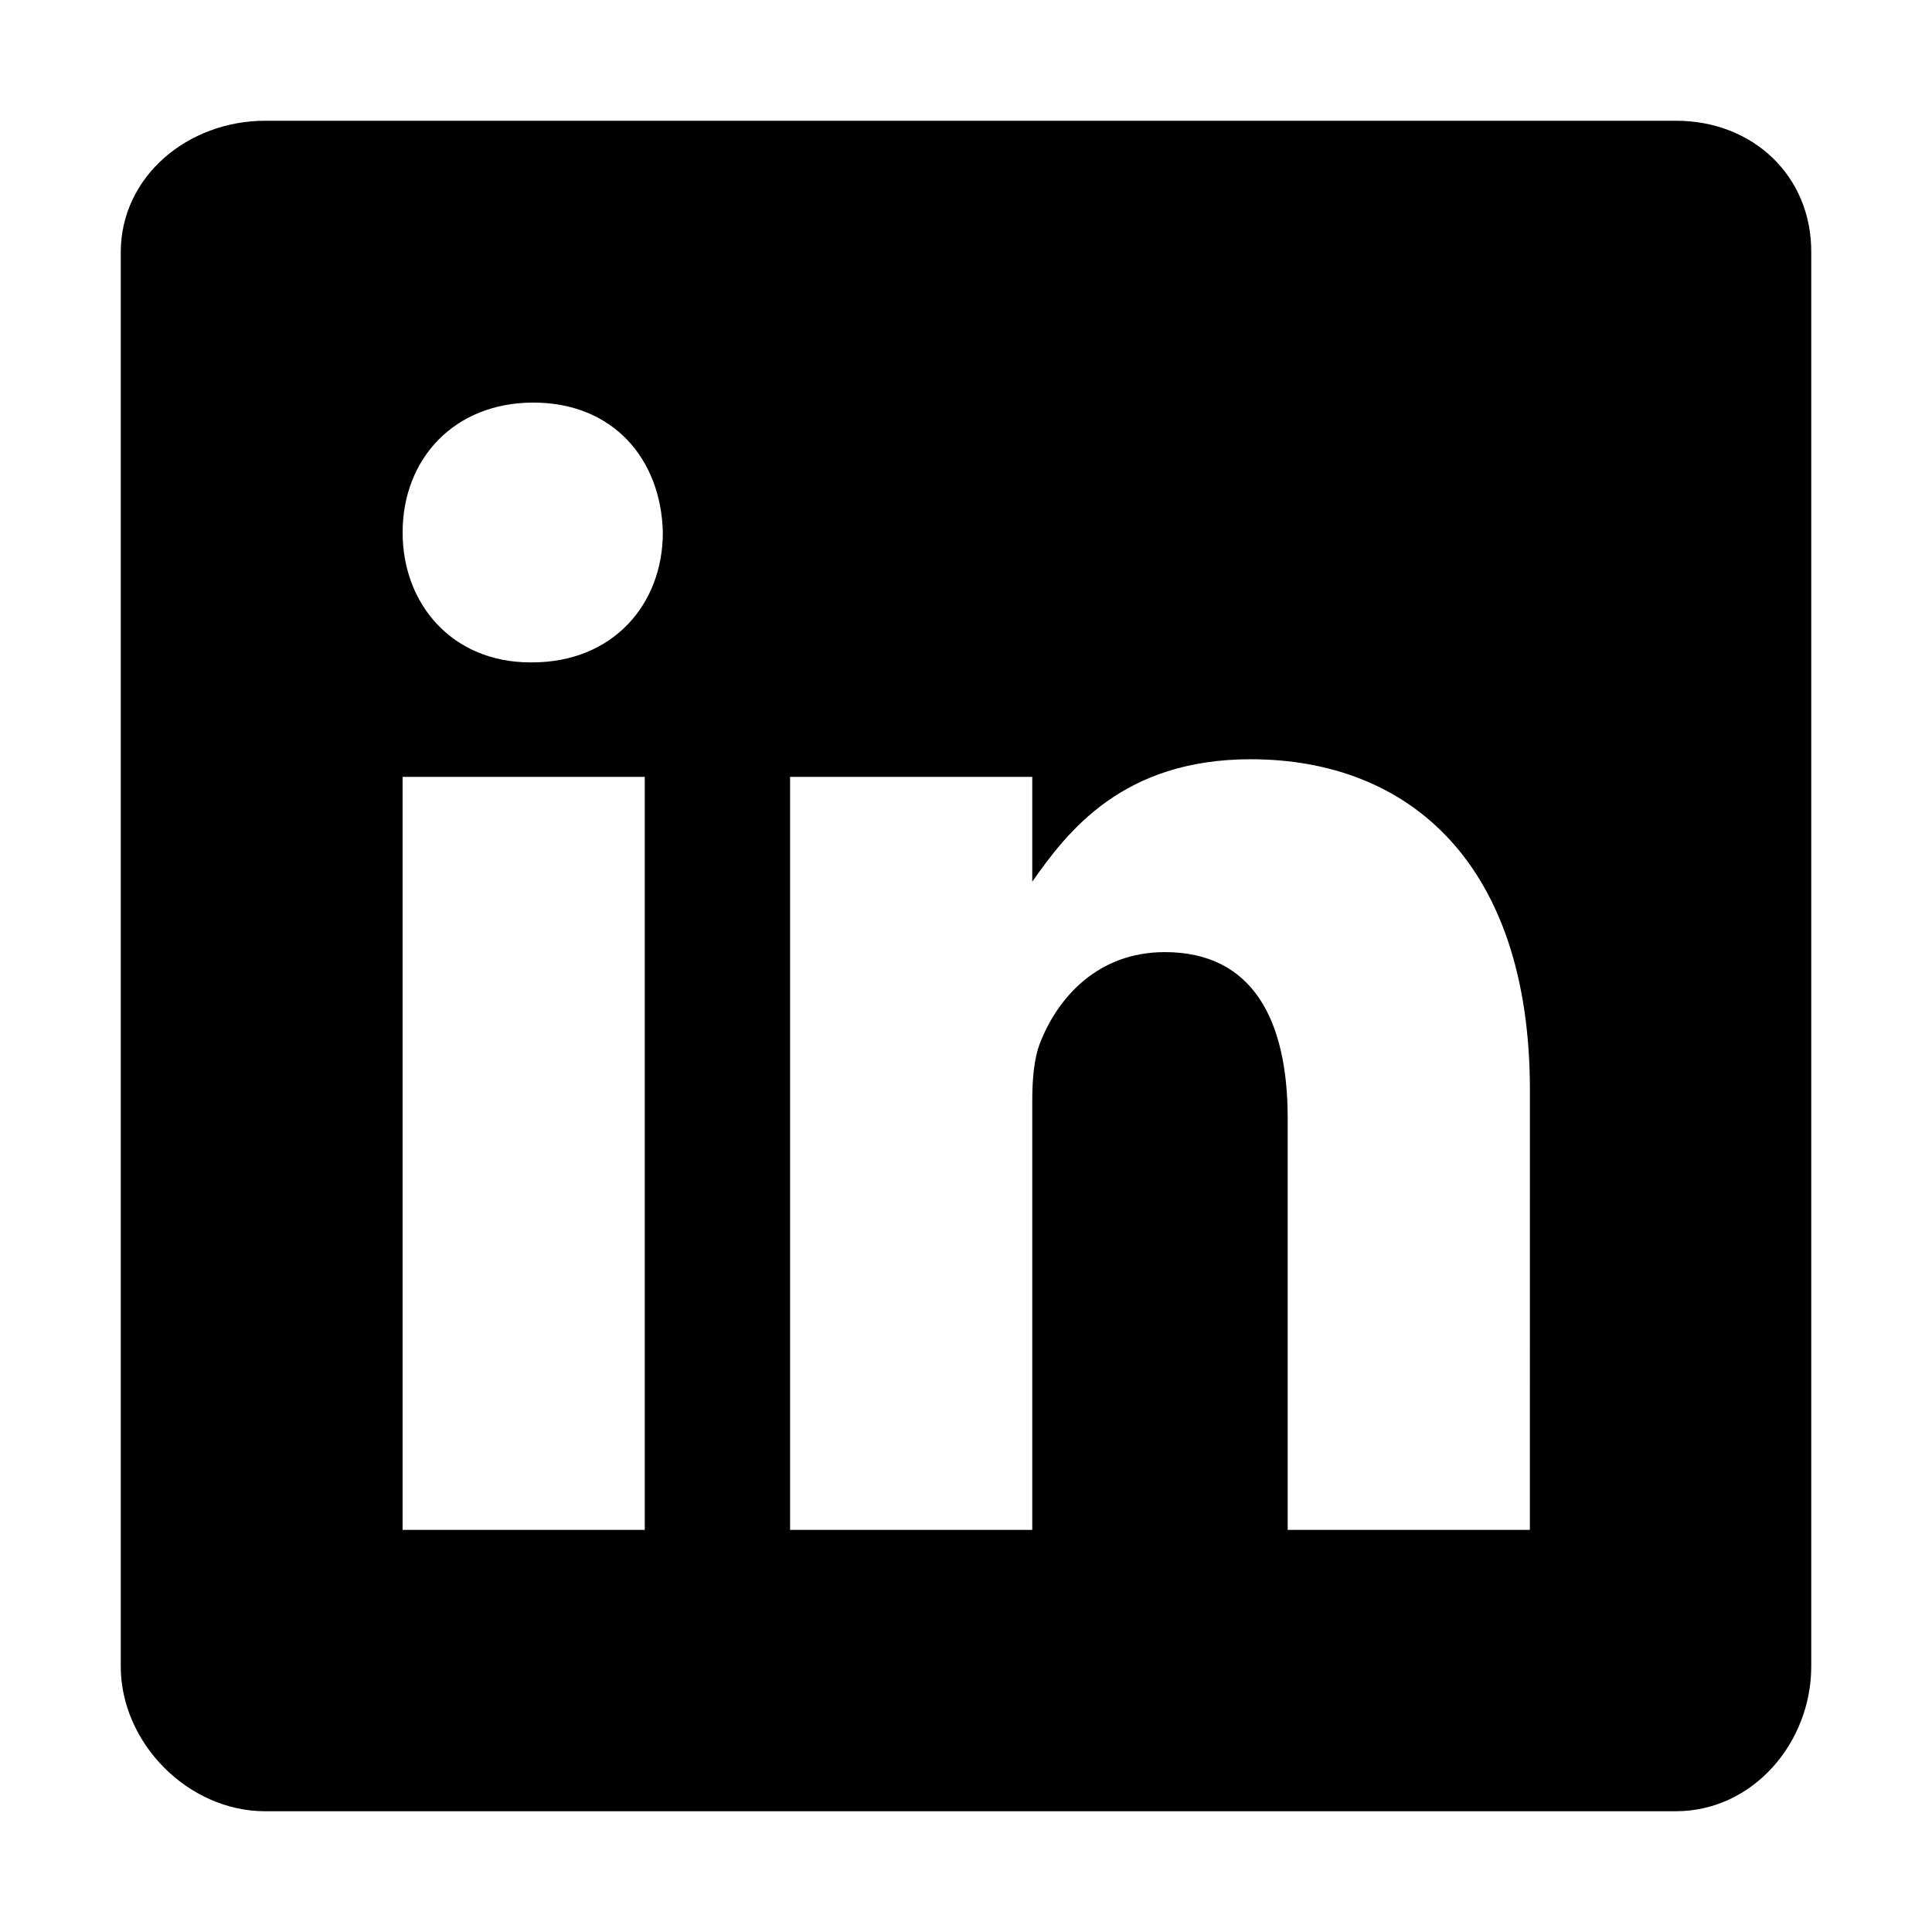
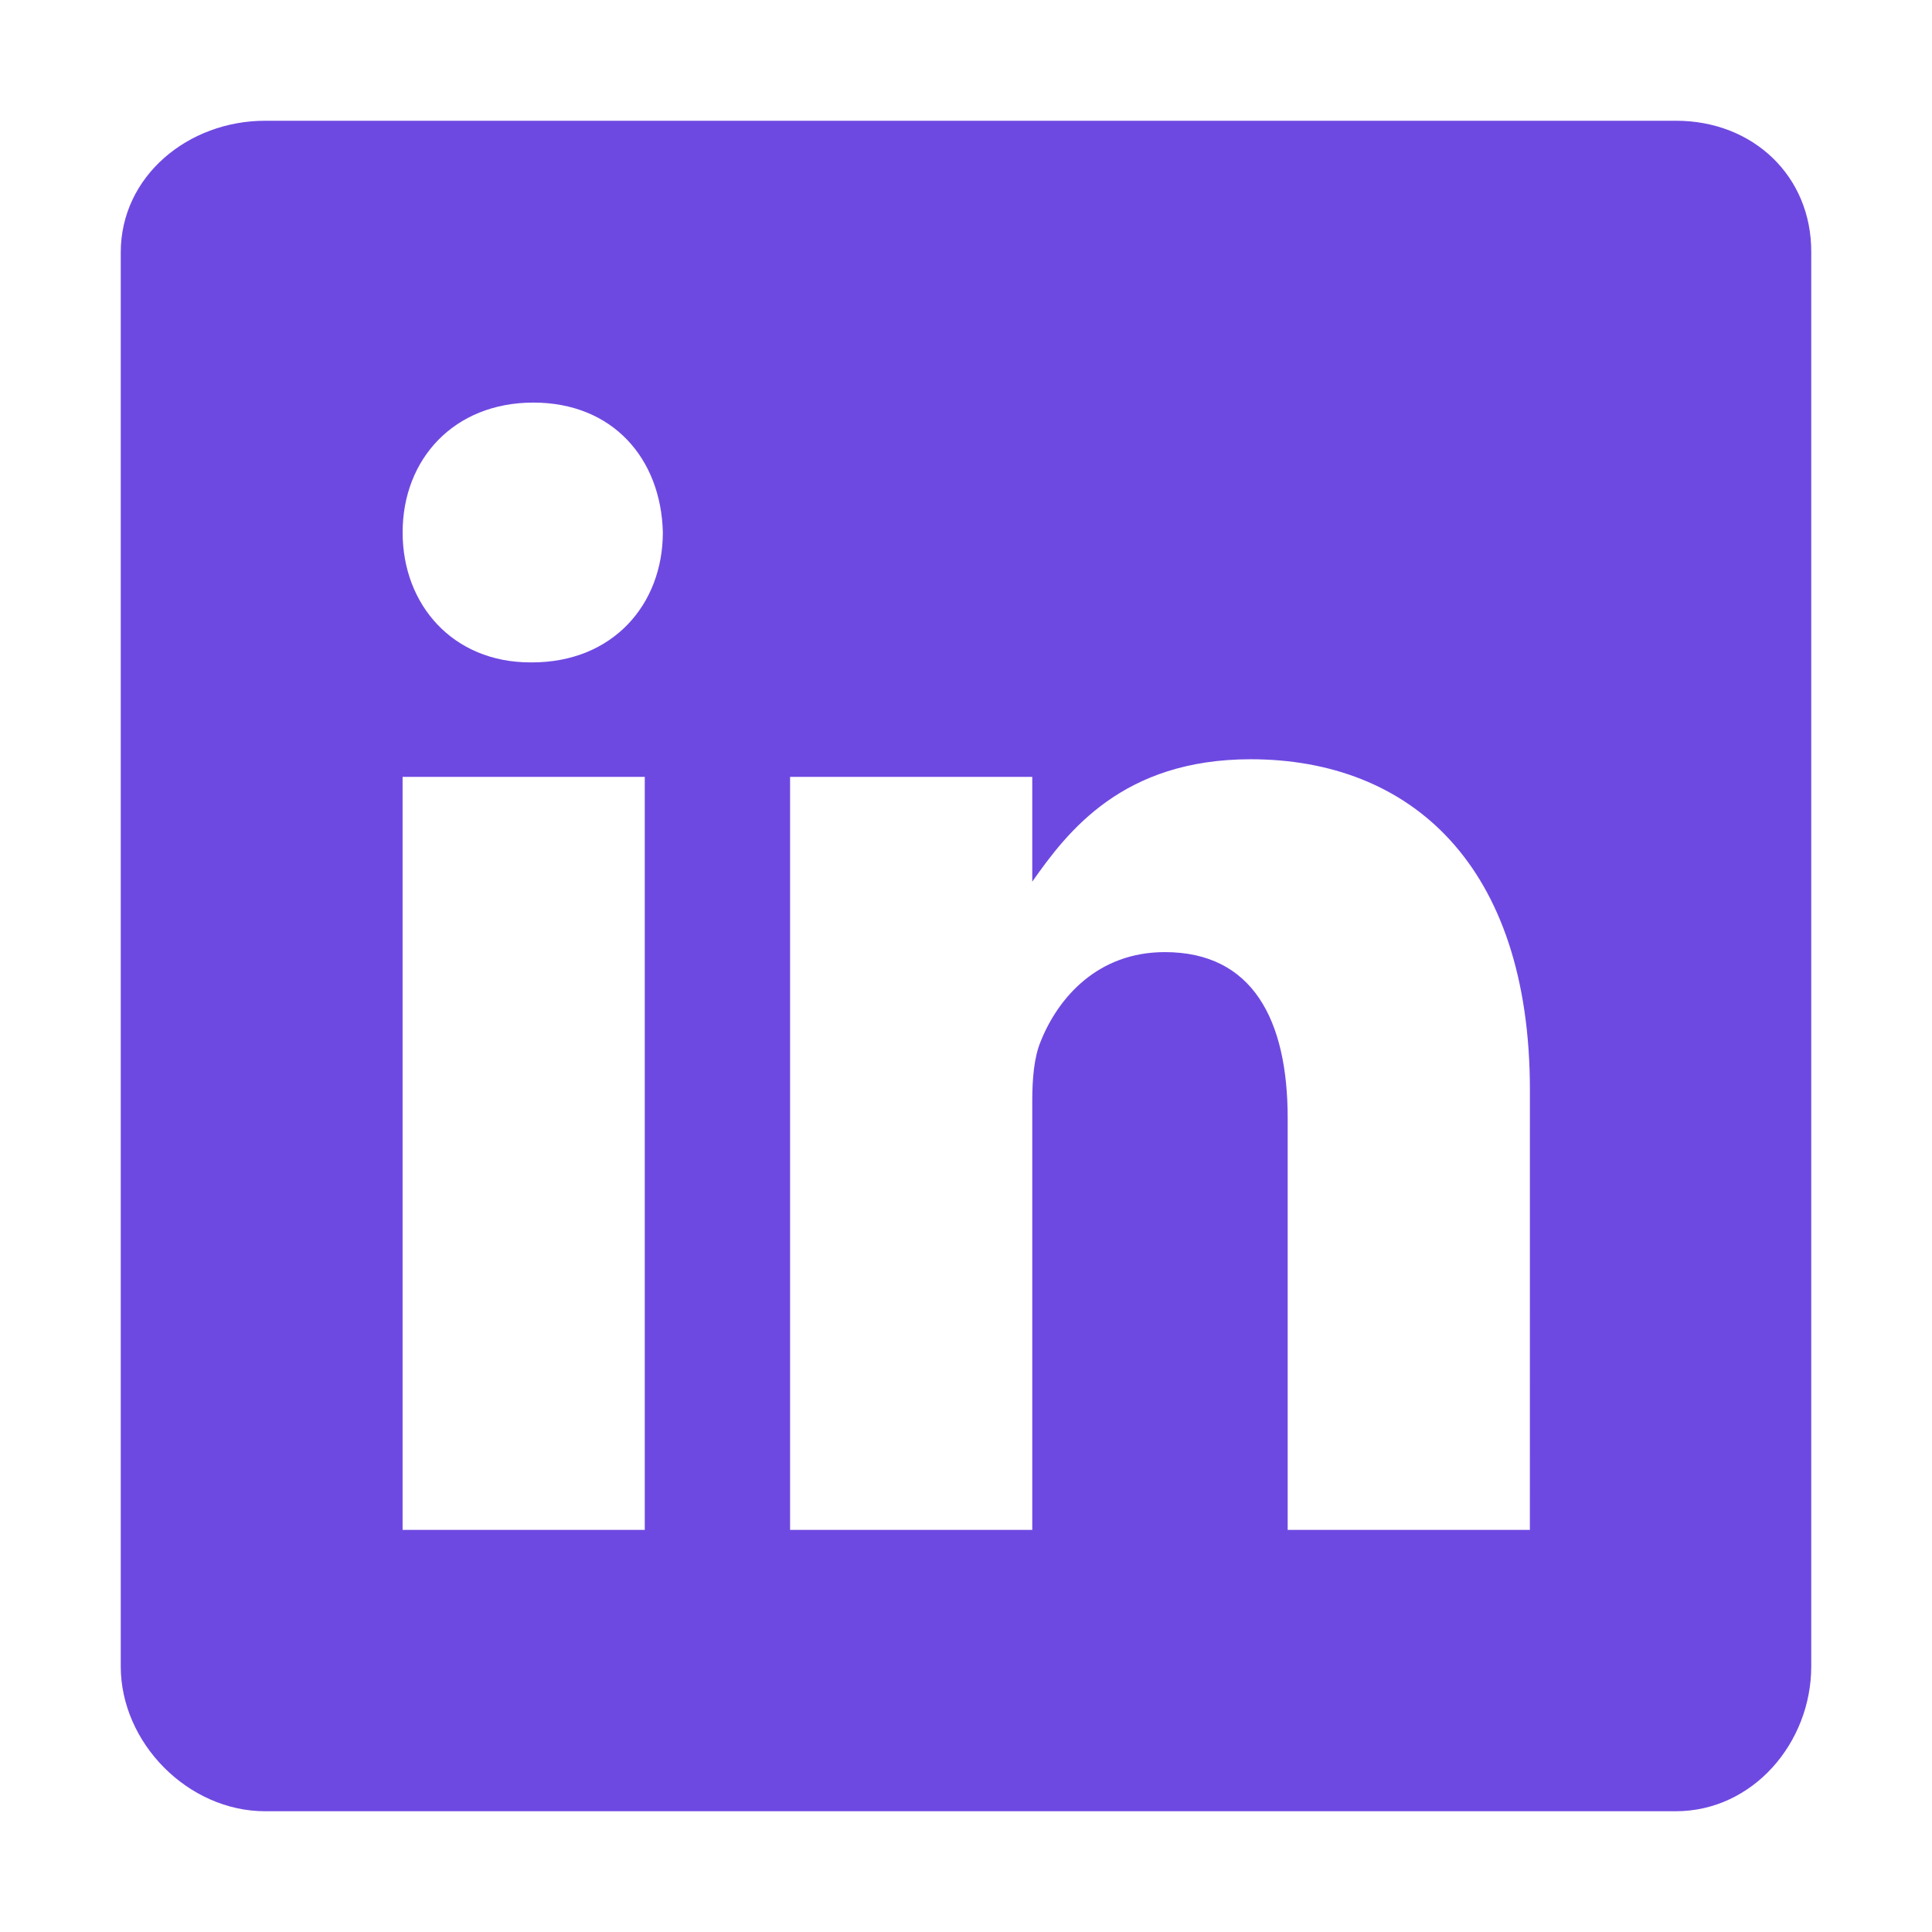
- <svg xmlns="http://www.w3.org/2000/svg" class="ionicon" viewBox="0 0 512 512">
+ <svg xmlns="http://www.w3.org/2000/svg" class="ionicon" viewBox="0 0 512 512" fill="#6e49e1">
  <path d="M444.17 32H70.28C49.85 32 32 46.7 32 66.89v374.72C32 461.91 49.85 480 70.28 480h373.78c20.54 0 35.94-18.21 35.94-38.39V66.89C480.12 46.7 464.6 32 444.17 32zm-273.3 373.43h-64.18V205.88h64.18zM141 175.54h-.46c-20.54 0-33.84-15.29-33.84-34.43 0-19.49 13.65-34.42 34.65-34.42s33.85 14.82 34.31 34.42c-.01 19.14-13.31 34.43-34.66 34.43zm264.43 229.89h-64.18V296.32c0-26.14-9.34-44-32.56-44-17.74 0-28.24 12-32.91 23.69-1.75 4.2-2.22 9.92-2.22 15.76v113.66h-64.18V205.88h64.18v27.77c9.34-13.3 23.93-32.44 57.88-32.44 42.13 0 74 27.77 74 87.64z" />
</svg>
